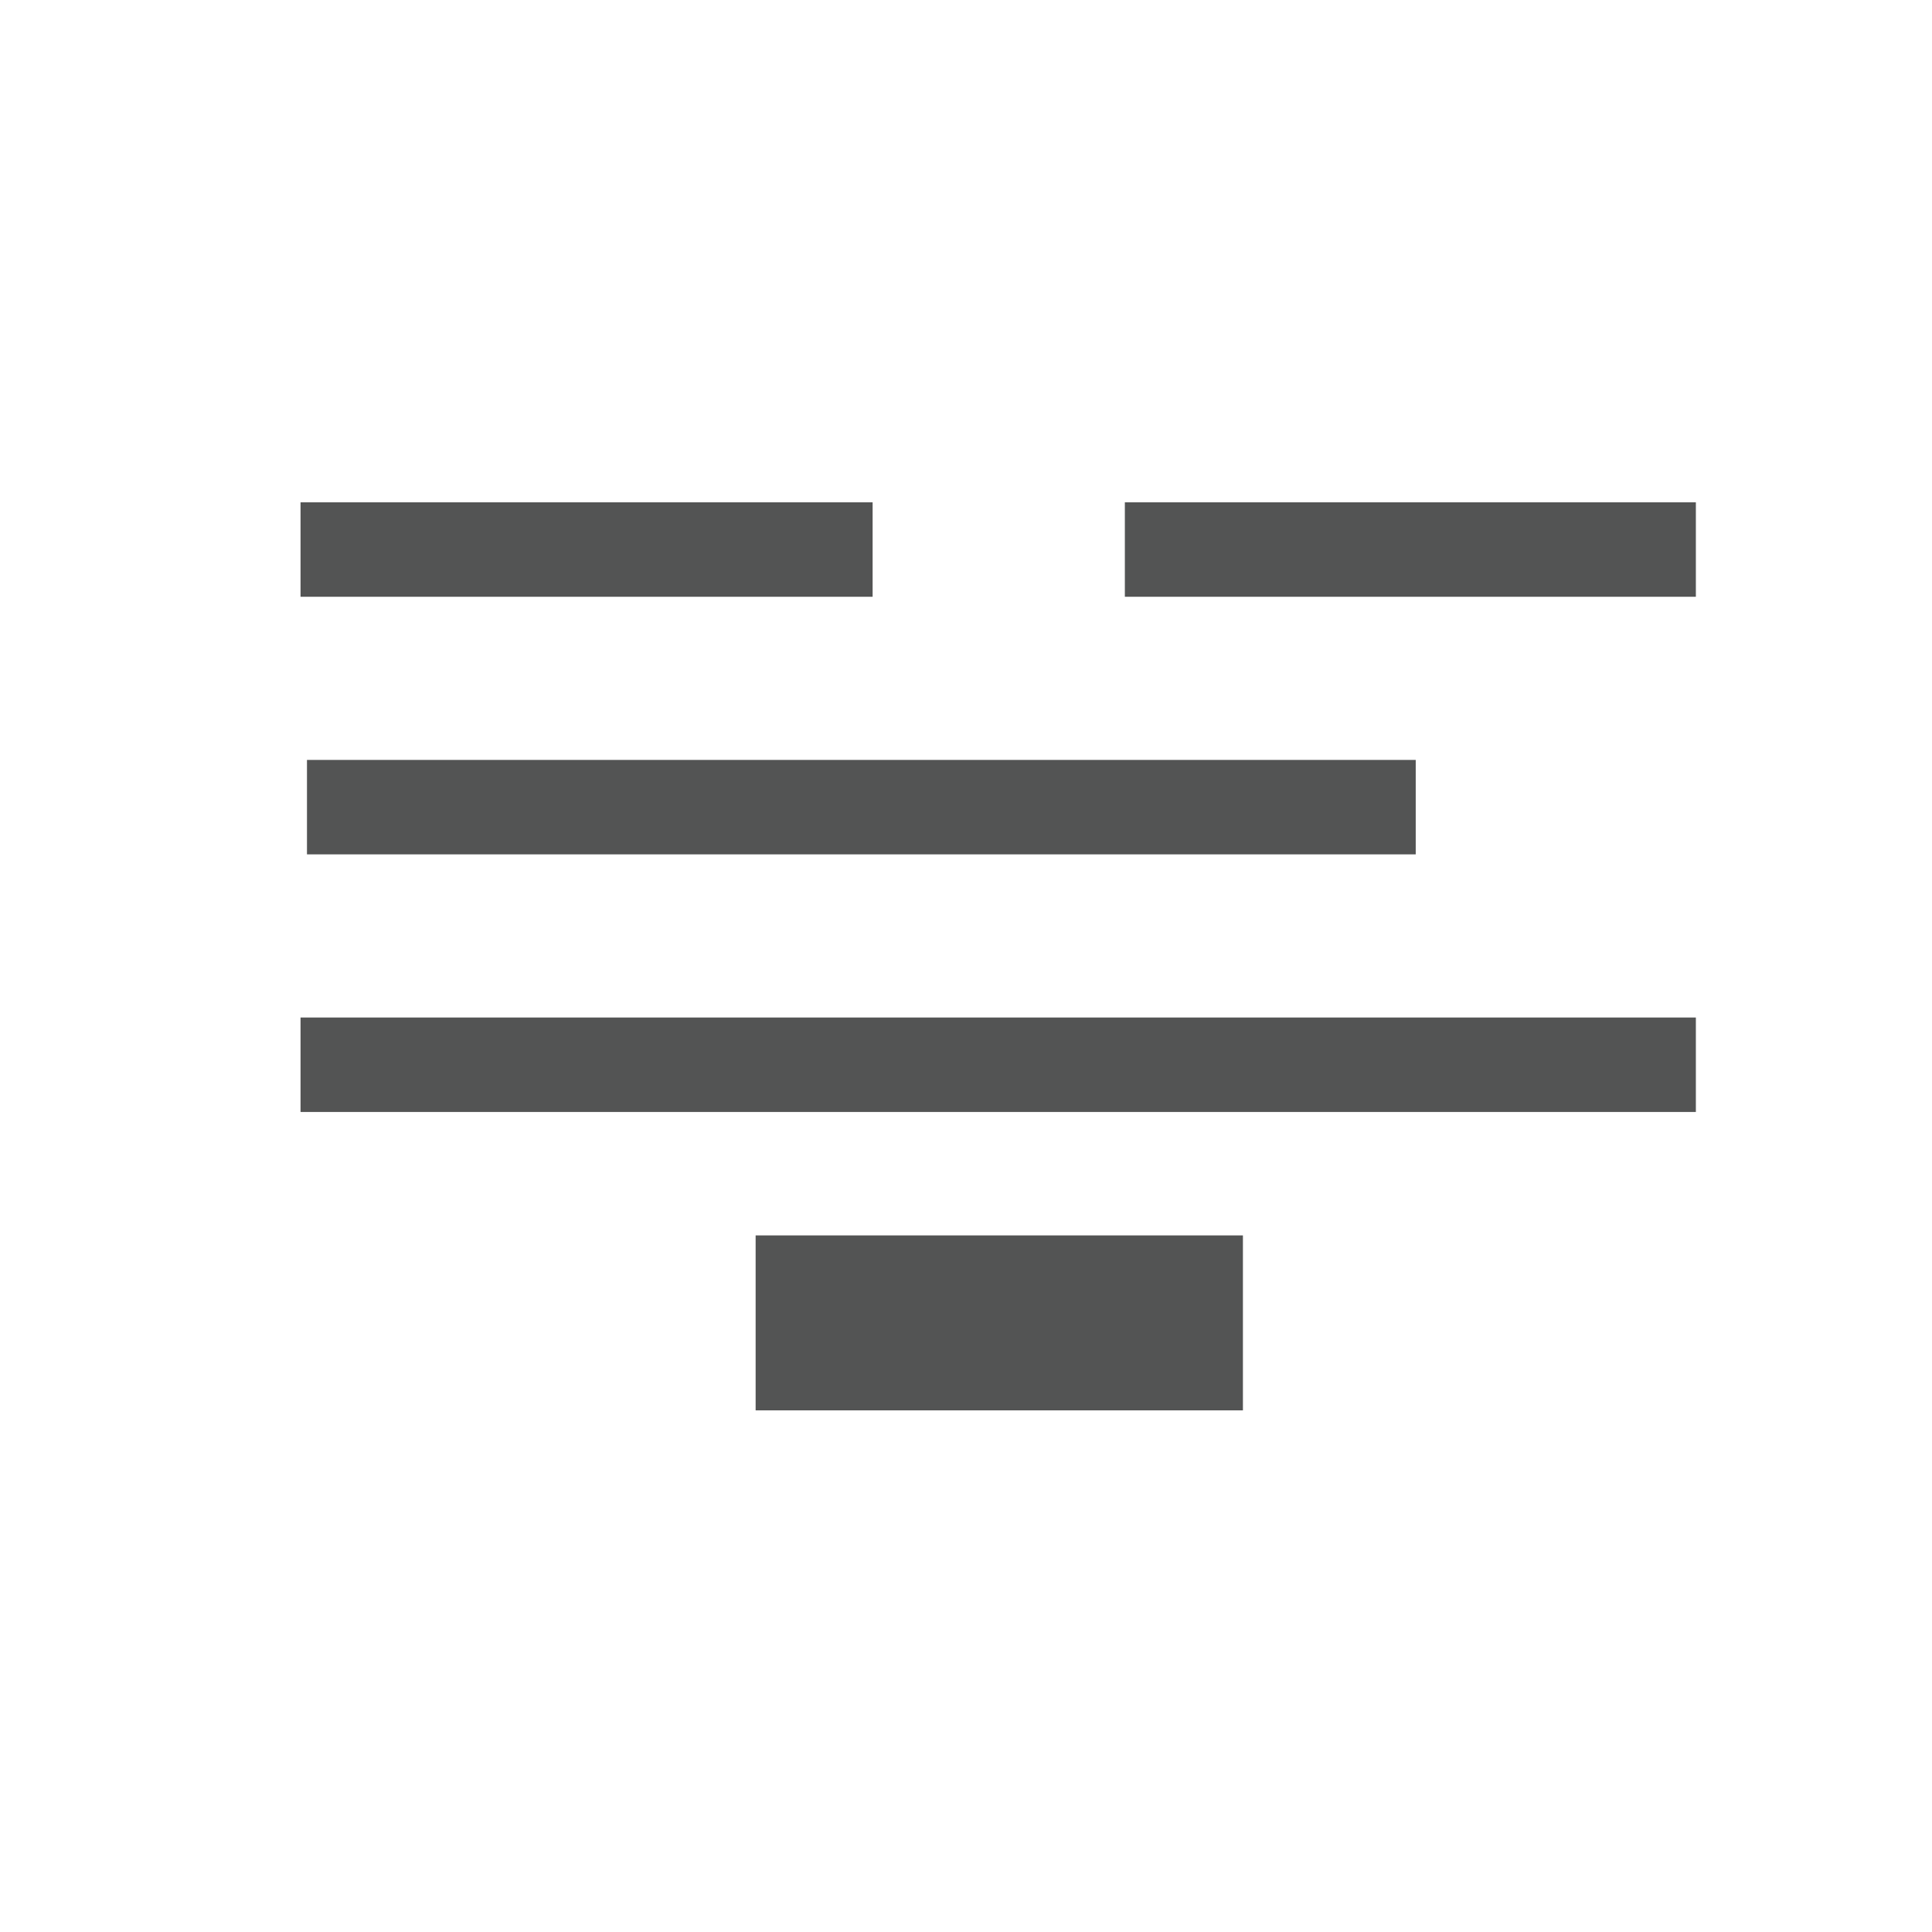
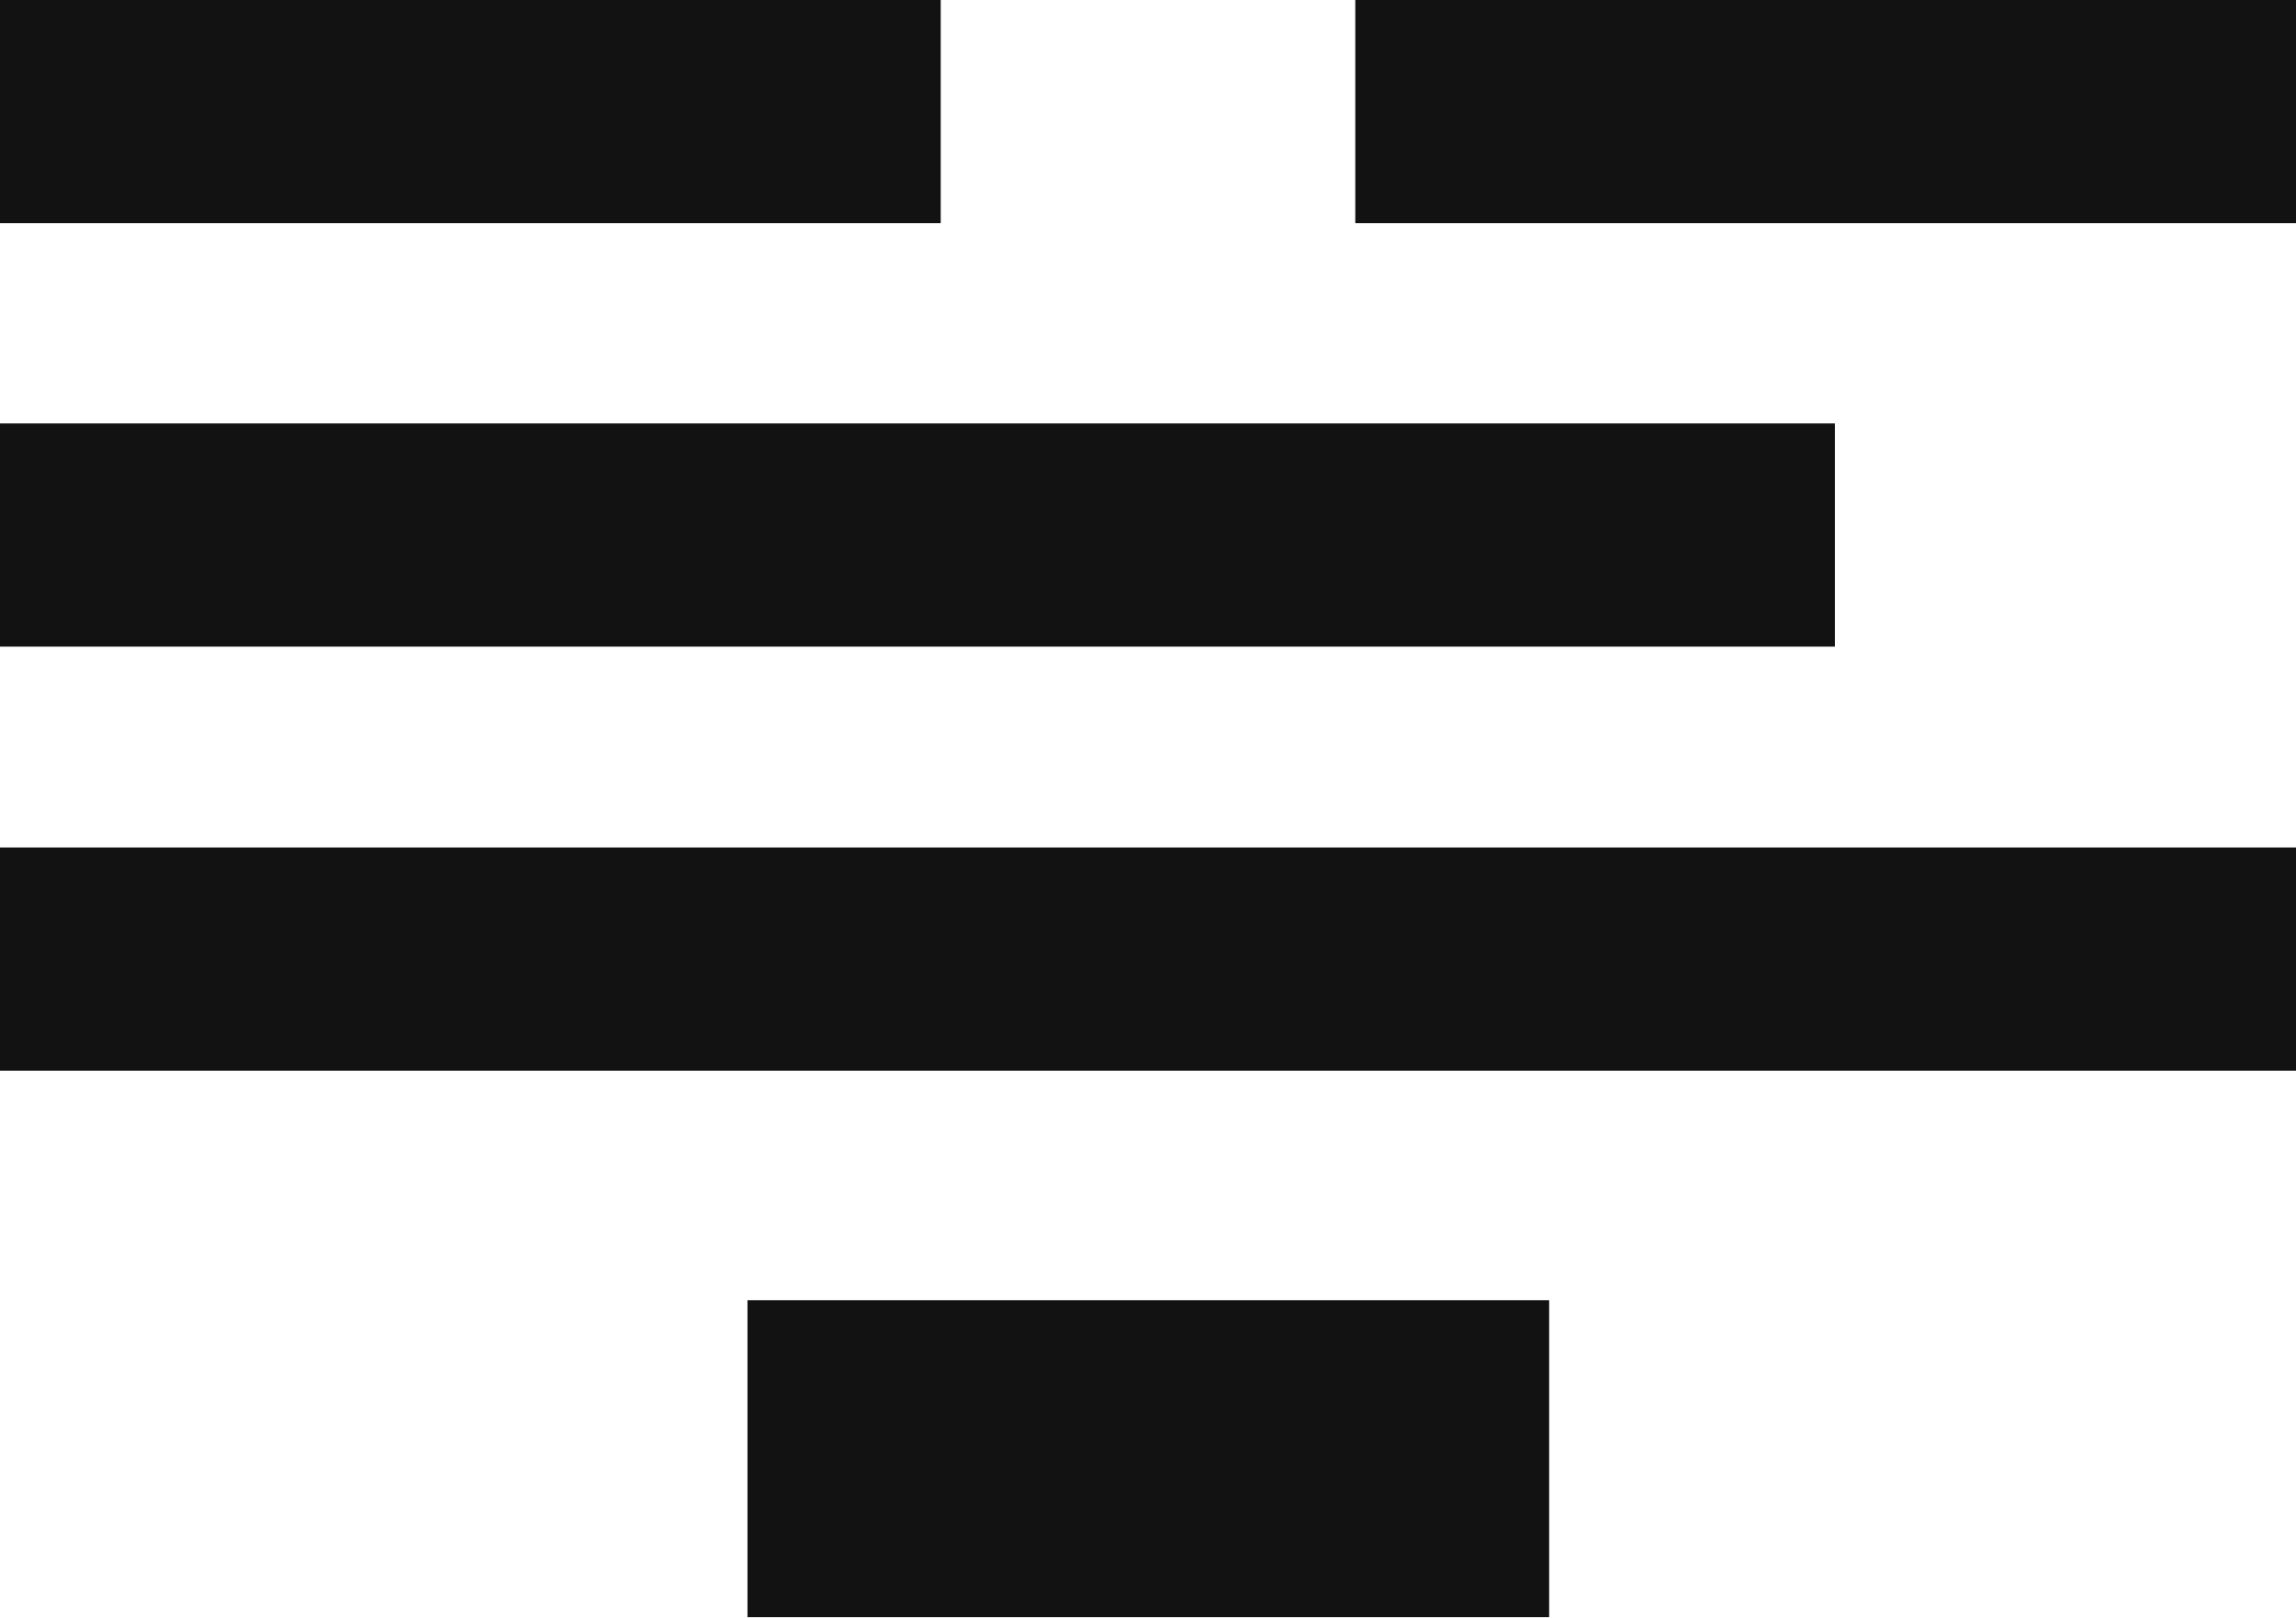
- <svg xmlns="http://www.w3.org/2000/svg" id="form" viewBox="0 0 18 18">
+ <svg xmlns="http://www.w3.org/2000/svg" viewBox="0 0 36 25.36">
  <defs>
-     <style>.cls-1,.cls-2{fill:none;stroke:#535454;stroke-miterlimit:10;}.cls-1{stroke-width:0.88px;}.cls-2{stroke-width:0.88px;}.cls-3{fill:#535454;}</style>
+     <style>.ab517b32-1229-453c-8df2-9048b1b50f65{fill:none;stroke:#121212;stroke-miterlimit:10;stroke-width:3.5px;}.a8f13e4e-fc62-4676-b89f-72e67bd09517{fill:#121212;}</style>
  </defs>
-   <line id="_Path_" data-name="&lt;Path&gt;" class="cls-1" x1="2.8" y1="5.12" x2="8.13" y2="5.12" />
-   <line id="_Path_2" data-name="&lt;Path&gt;" class="cls-1" x1="10.48" y1="5.12" x2="15.8" y2="5.12" />
-   <line id="_Path_3" data-name="&lt;Path&gt;" class="cls-2" x1="2.8" y1="9.92" x2="15.8" y2="9.92" />
-   <line id="_Path_4" data-name="&lt;Path&gt;" class="cls-1" x1="2.86" y1="7.52" x2="13.19" y2="7.52" />
-   <rect class="cls-3" x="7.04" y="11.51" width="4.54" height="1.63" />
+   <g id="b6ac7bb9-fefb-4bdd-a5cd-0f17312bbae5" data-name="Layer 2">
+     <g id="b9b3b0bc-c441-4747-981c-dd221f7ef8a8" data-name="form">
+       <line class="ab517b32-1229-453c-8df2-9048b1b50f65" y1="1.75" x2="14.75" y2="1.75" />
+       <line class="ab517b32-1229-453c-8df2-9048b1b50f65" x1="21.25" y1="1.75" x2="36" y2="1.75" />
+       <line class="ab517b32-1229-453c-8df2-9048b1b50f65" y1="15.04" x2="36" y2="15.04" />
+       <line class="ab517b32-1229-453c-8df2-9048b1b50f65" y1="8.39" x2="28.77" y2="8.39" />
+       <rect class="a8f13e4e-fc62-4676-b89f-72e67bd09517" x="11.72" y="20.39" width="12.57" height="4.97" />
+     </g>
+   </g>
</svg>
